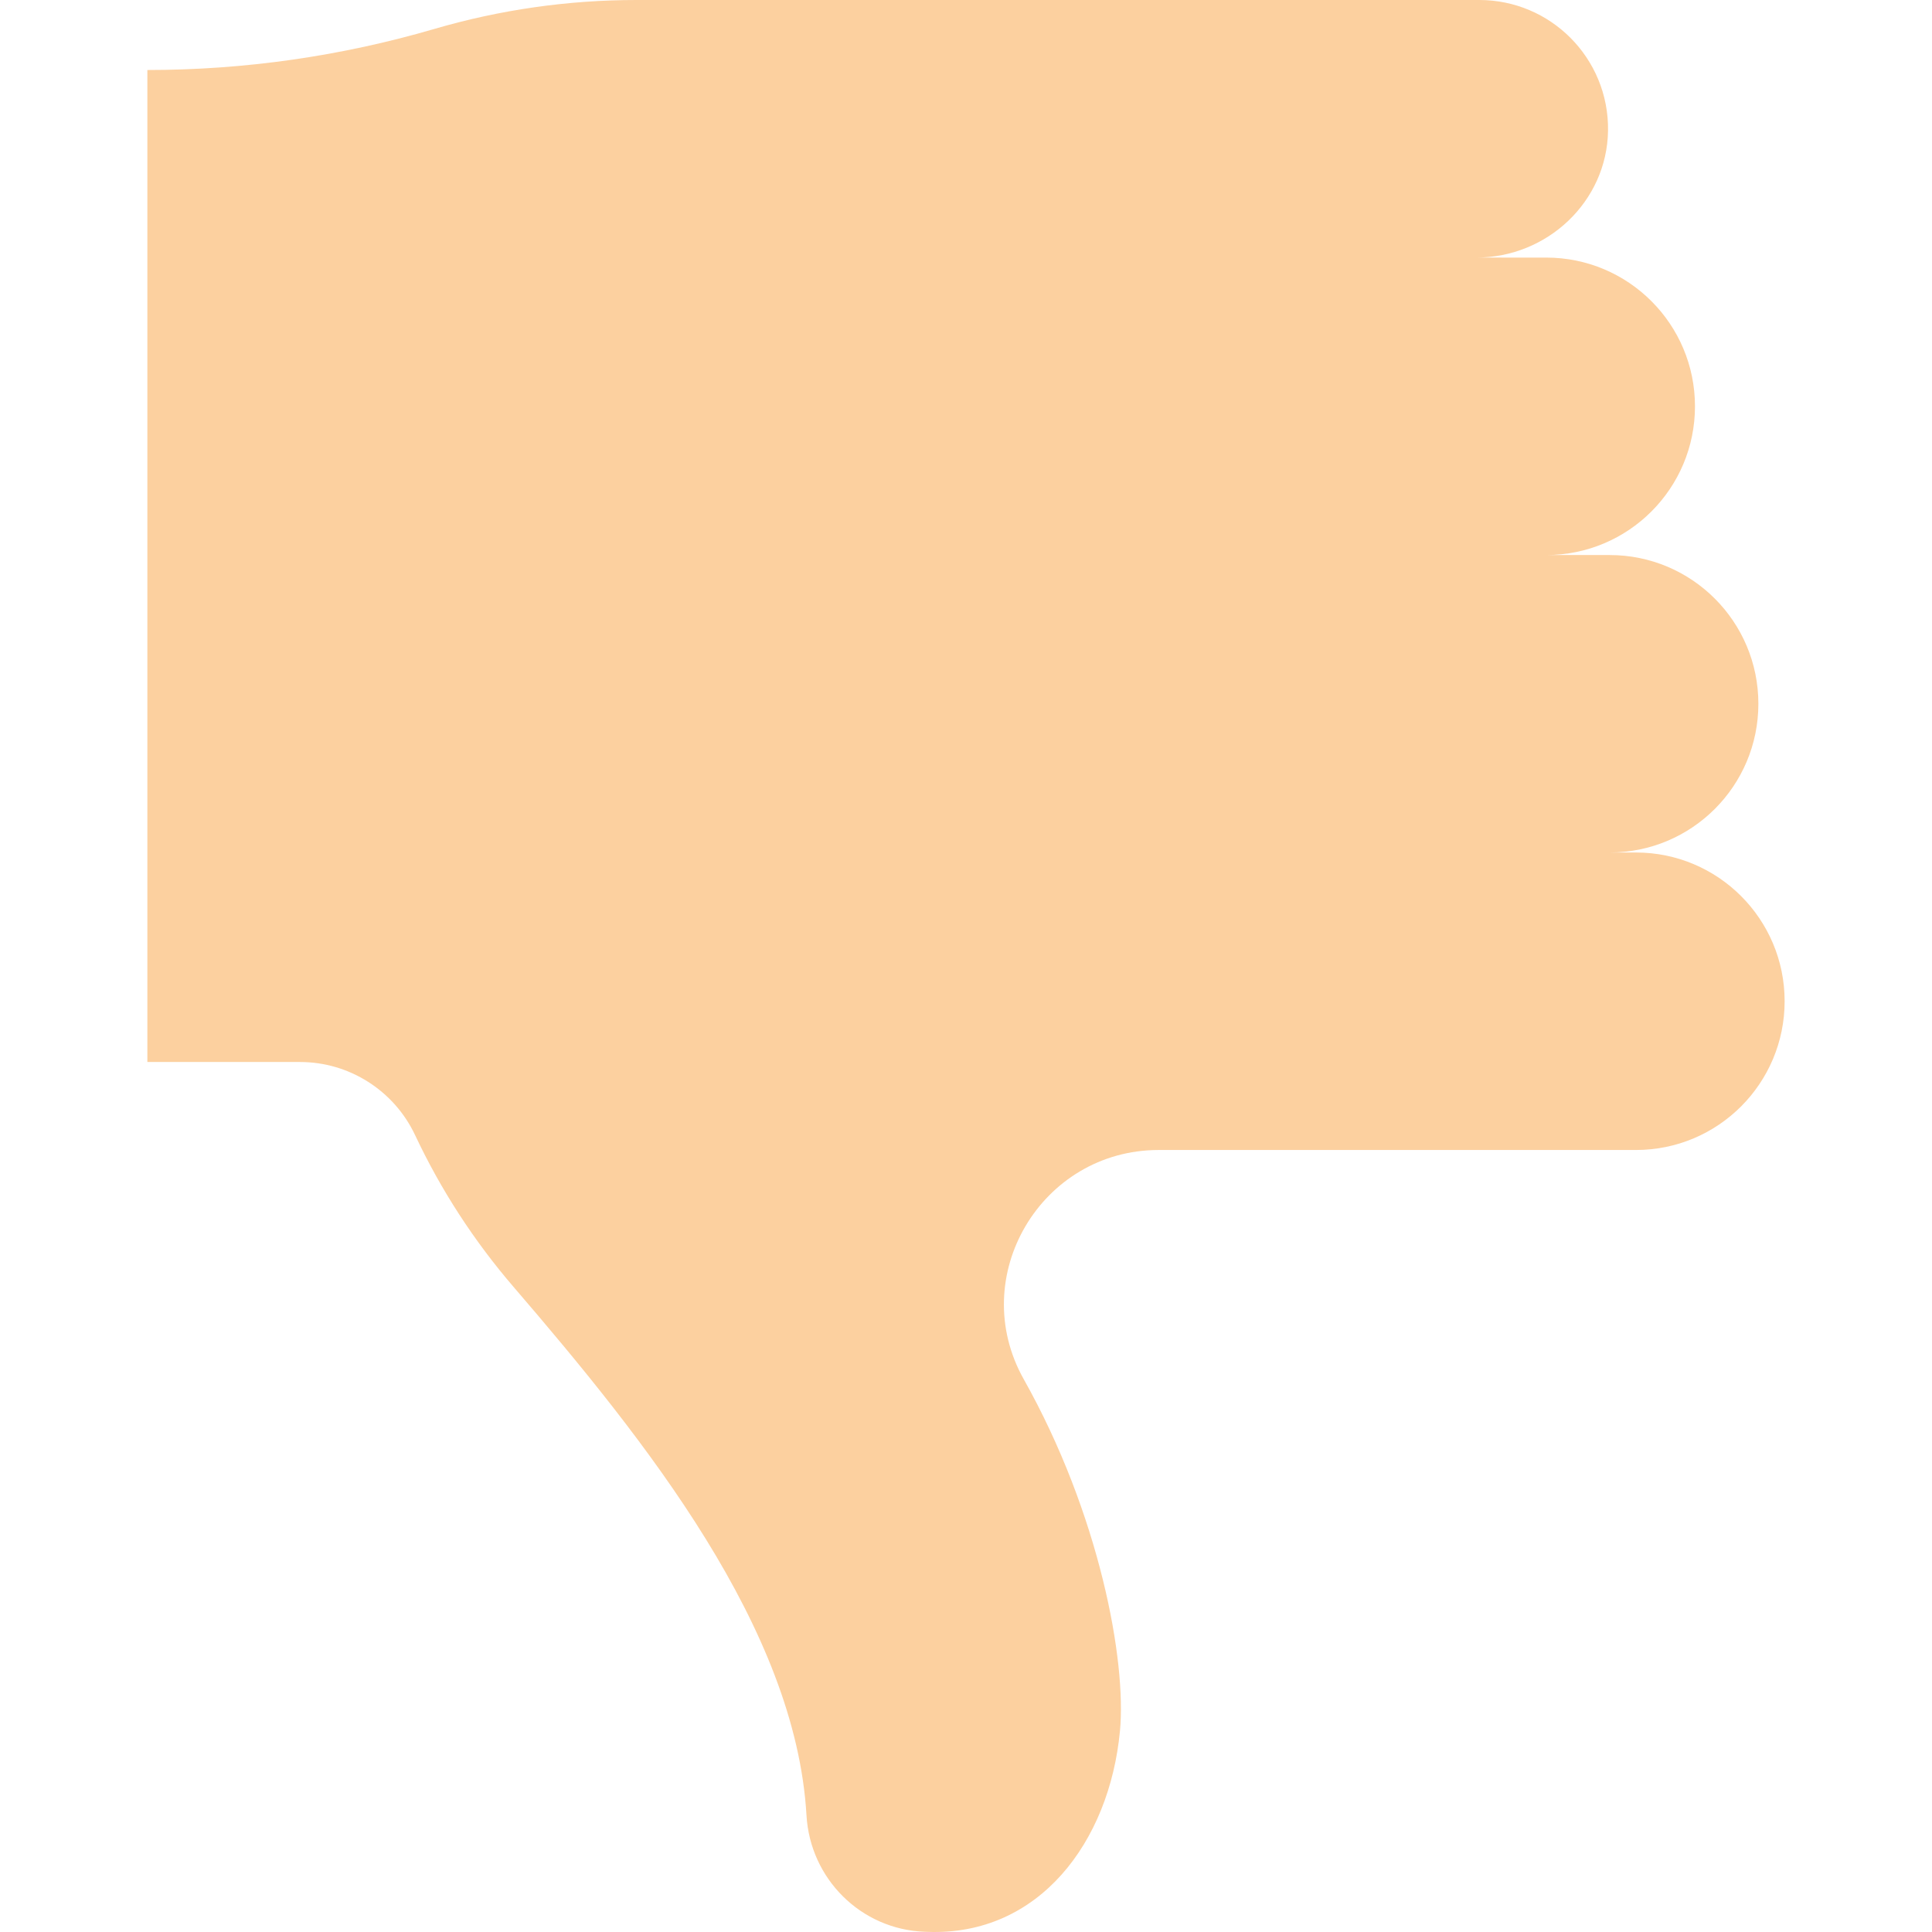
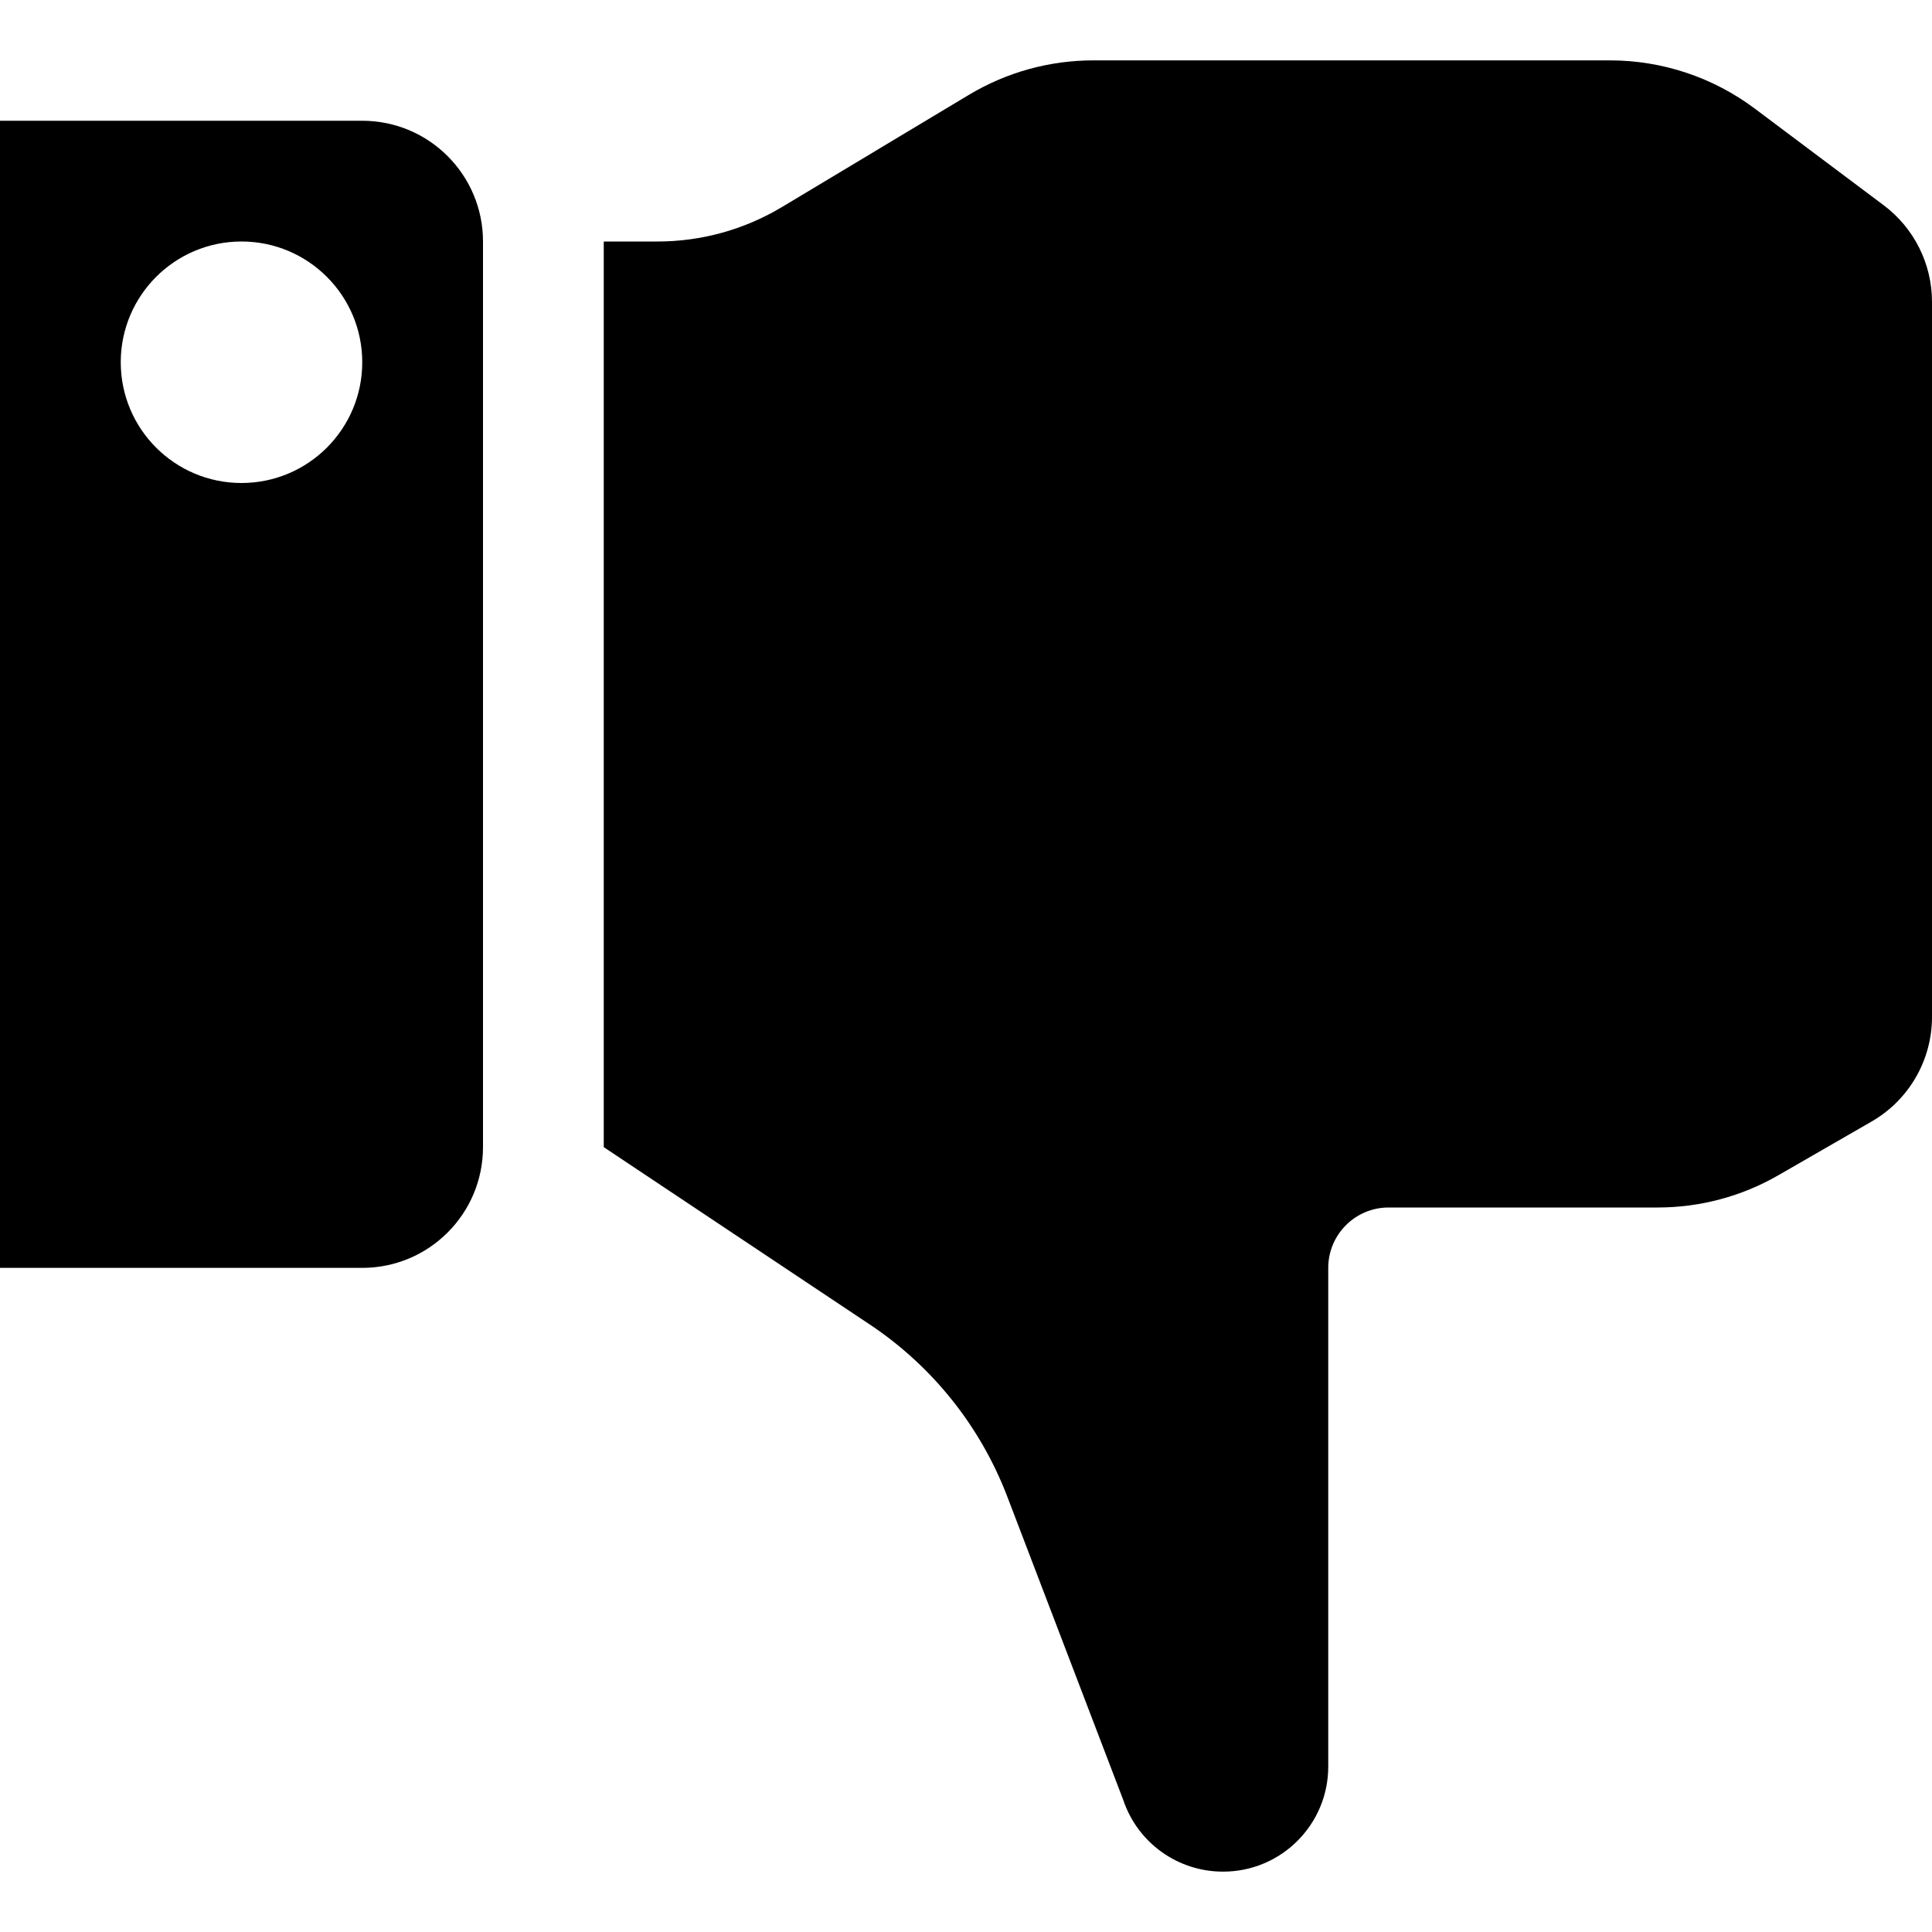
- <svg xmlns="http://www.w3.org/2000/svg" version="1.1" id="Layer_1" x="0px" y="0px" viewBox="0 0 375.047 375.047" style="enable-background:new 0 0 375.047 375.047;" xml:space="preserve">
+ <svg xmlns="http://www.w3.org/2000/svg" version="1.1" id="Capa_1" x="0px" y="0px" viewBox="0 0 512 512" style="enable-background:new 0 0 512 512;" xml:space="preserve">
  <g>
-     <path style="fill:#FCD09F;" d="M317.569,165.49c15.95,0,28.87,12.93,28.87,28.87c0,7.97-3.23,15.19-8.45,20.42   c-5.23,5.23-12.44,8.46-20.42,8.46h-92.631c-22.84,0-37.39,24.58-26.21,44.49c14.74,26.23,19.98,54.69,18.68,68.33   c-2.05,21.52-15.73,39.78-37.34,38.96l-0.62-0.02c-12.32-0.47-22.18-10.28-22.89-22.61c-2.11-36.25-31.02-72.52-56.83-102.53   c-7.69-8.93-14.14-18.85-19.15-29.51c-2.04-4.33-5.24-7.88-9.12-10.34c-3.88-2.47-8.44-3.85-13.23-3.85h-29.62V13.59l0,0   c18.857,0,37.618-2.685,55.718-7.975l0,0C97.069,1.891,110.277,0,123.553,0h126.016h37.591c6.9,0,13.16,2.8,17.68,7.32   c4.607,4.617,7.427,11.011,7.317,18.08C311.943,39.144,300.344,50,286.598,50l13.565,0.003c15.946,0,28.872,12.927,28.872,28.872   l0,0c0,15.946-12.927,28.872-28.872,28.872h12.307c15.946,0,28.872,12.927,28.872,28.872l0,0c0,15.946-12.927,28.872-28.872,28.872   L317.569,165.49z" />
+     <path d="M495.969,297.232l-24.695,14.225c-9.711,5.598-20.727,8.543-31.945,8.543H368c-8.836,0-16,7.164-16,16v132.16   c0,15.375-12.469,27.84-27.844,27.84h-0.094c-11.977,0-22.617-7.668-26.406-19.035l-30.719-80.355   c-7.117-18.611-19.844-34.547-36.422-45.598L160,304V64h14.273c11.602,0,22.977-3.152,32.93-9.121l49.594-29.758   C266.75,19.152,278.125,16,289.727,16h136.938c13.852,0,27.32,4.492,38.398,12.801l34.141,25.6C507.258,60.443,512,69.928,512,80   v189.504C512,280.947,505.891,291.52,495.969,297.232z" />
+     <path d="M128,304V64c0-17.672-14.328-32-32-32H0v304h96C113.672,336,128,321.674,128,304z M96,96c0,17.672-14.328,32-32,32   s-32-14.328-32-32s14.328-32,32-32S96,78.328,96,96z" />
  </g>
  <g>
</g>
  <g>
</g>
  <g>
</g>
  <g>
</g>
  <g>
</g>
  <g>
</g>
  <g>
</g>
  <g>
</g>
  <g>
</g>
  <g>
</g>
  <g>
</g>
  <g>
</g>
  <g>
</g>
  <g>
</g>
  <g>
</g>
</svg>
